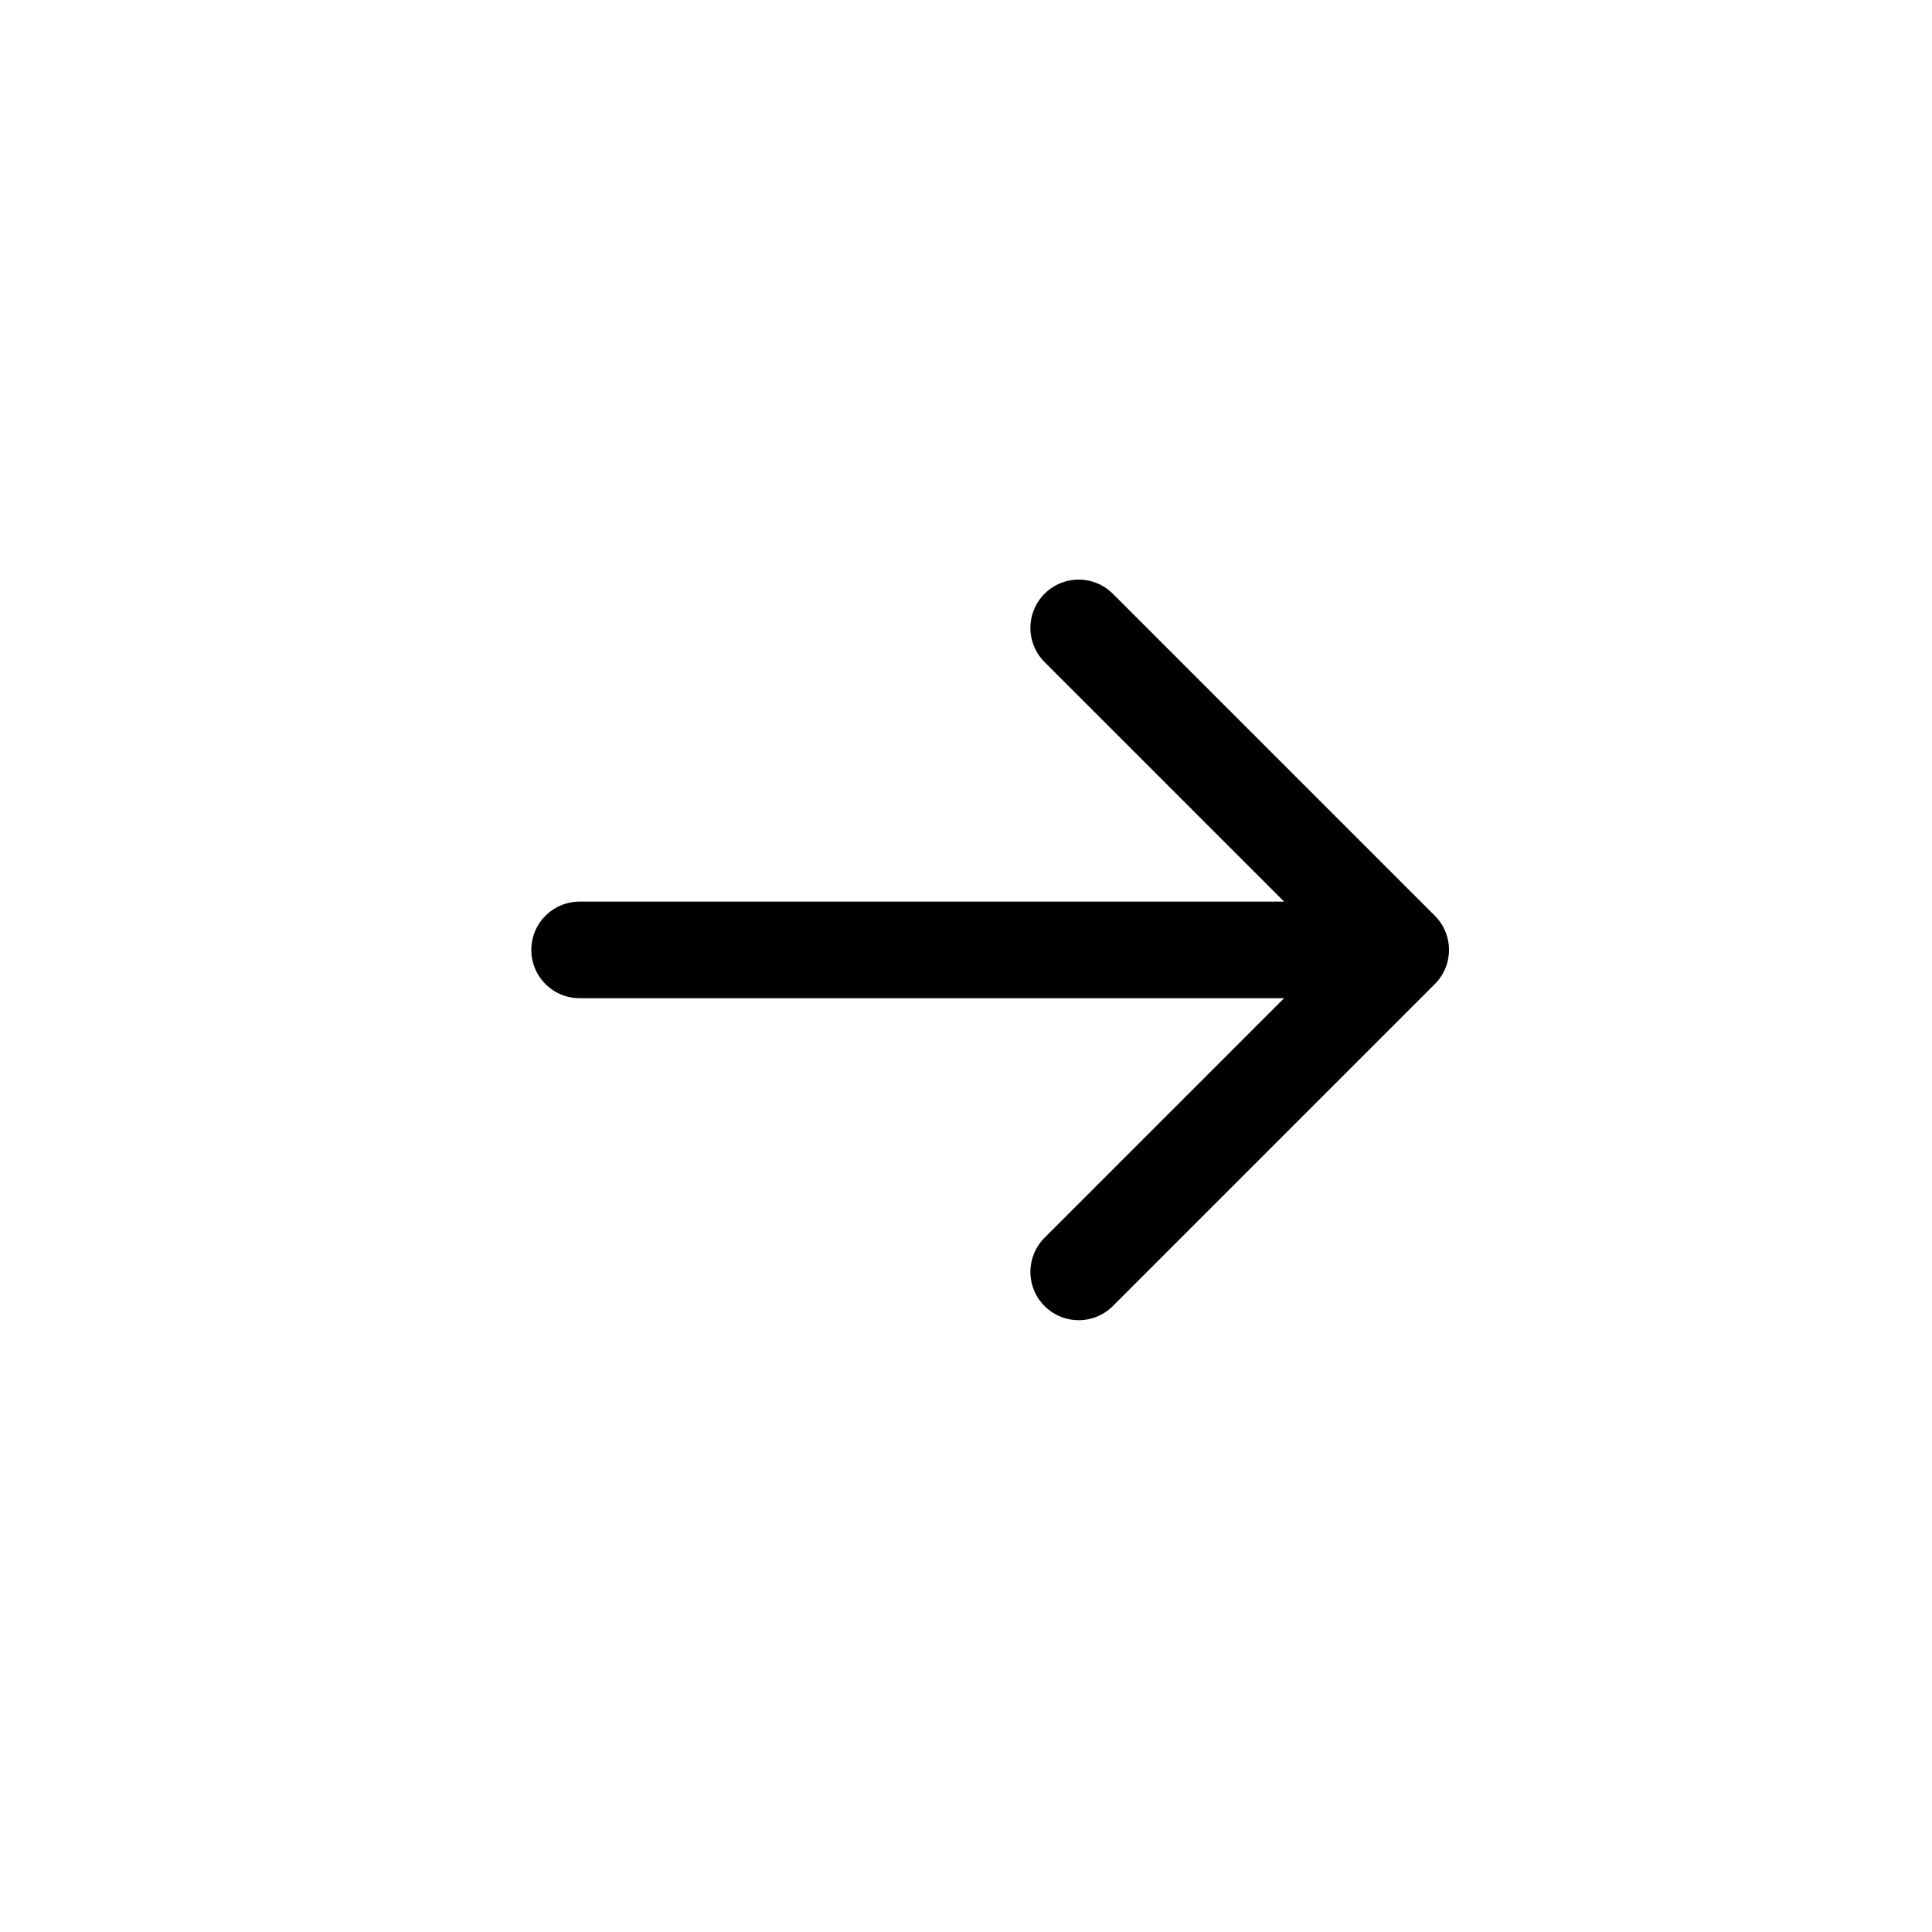
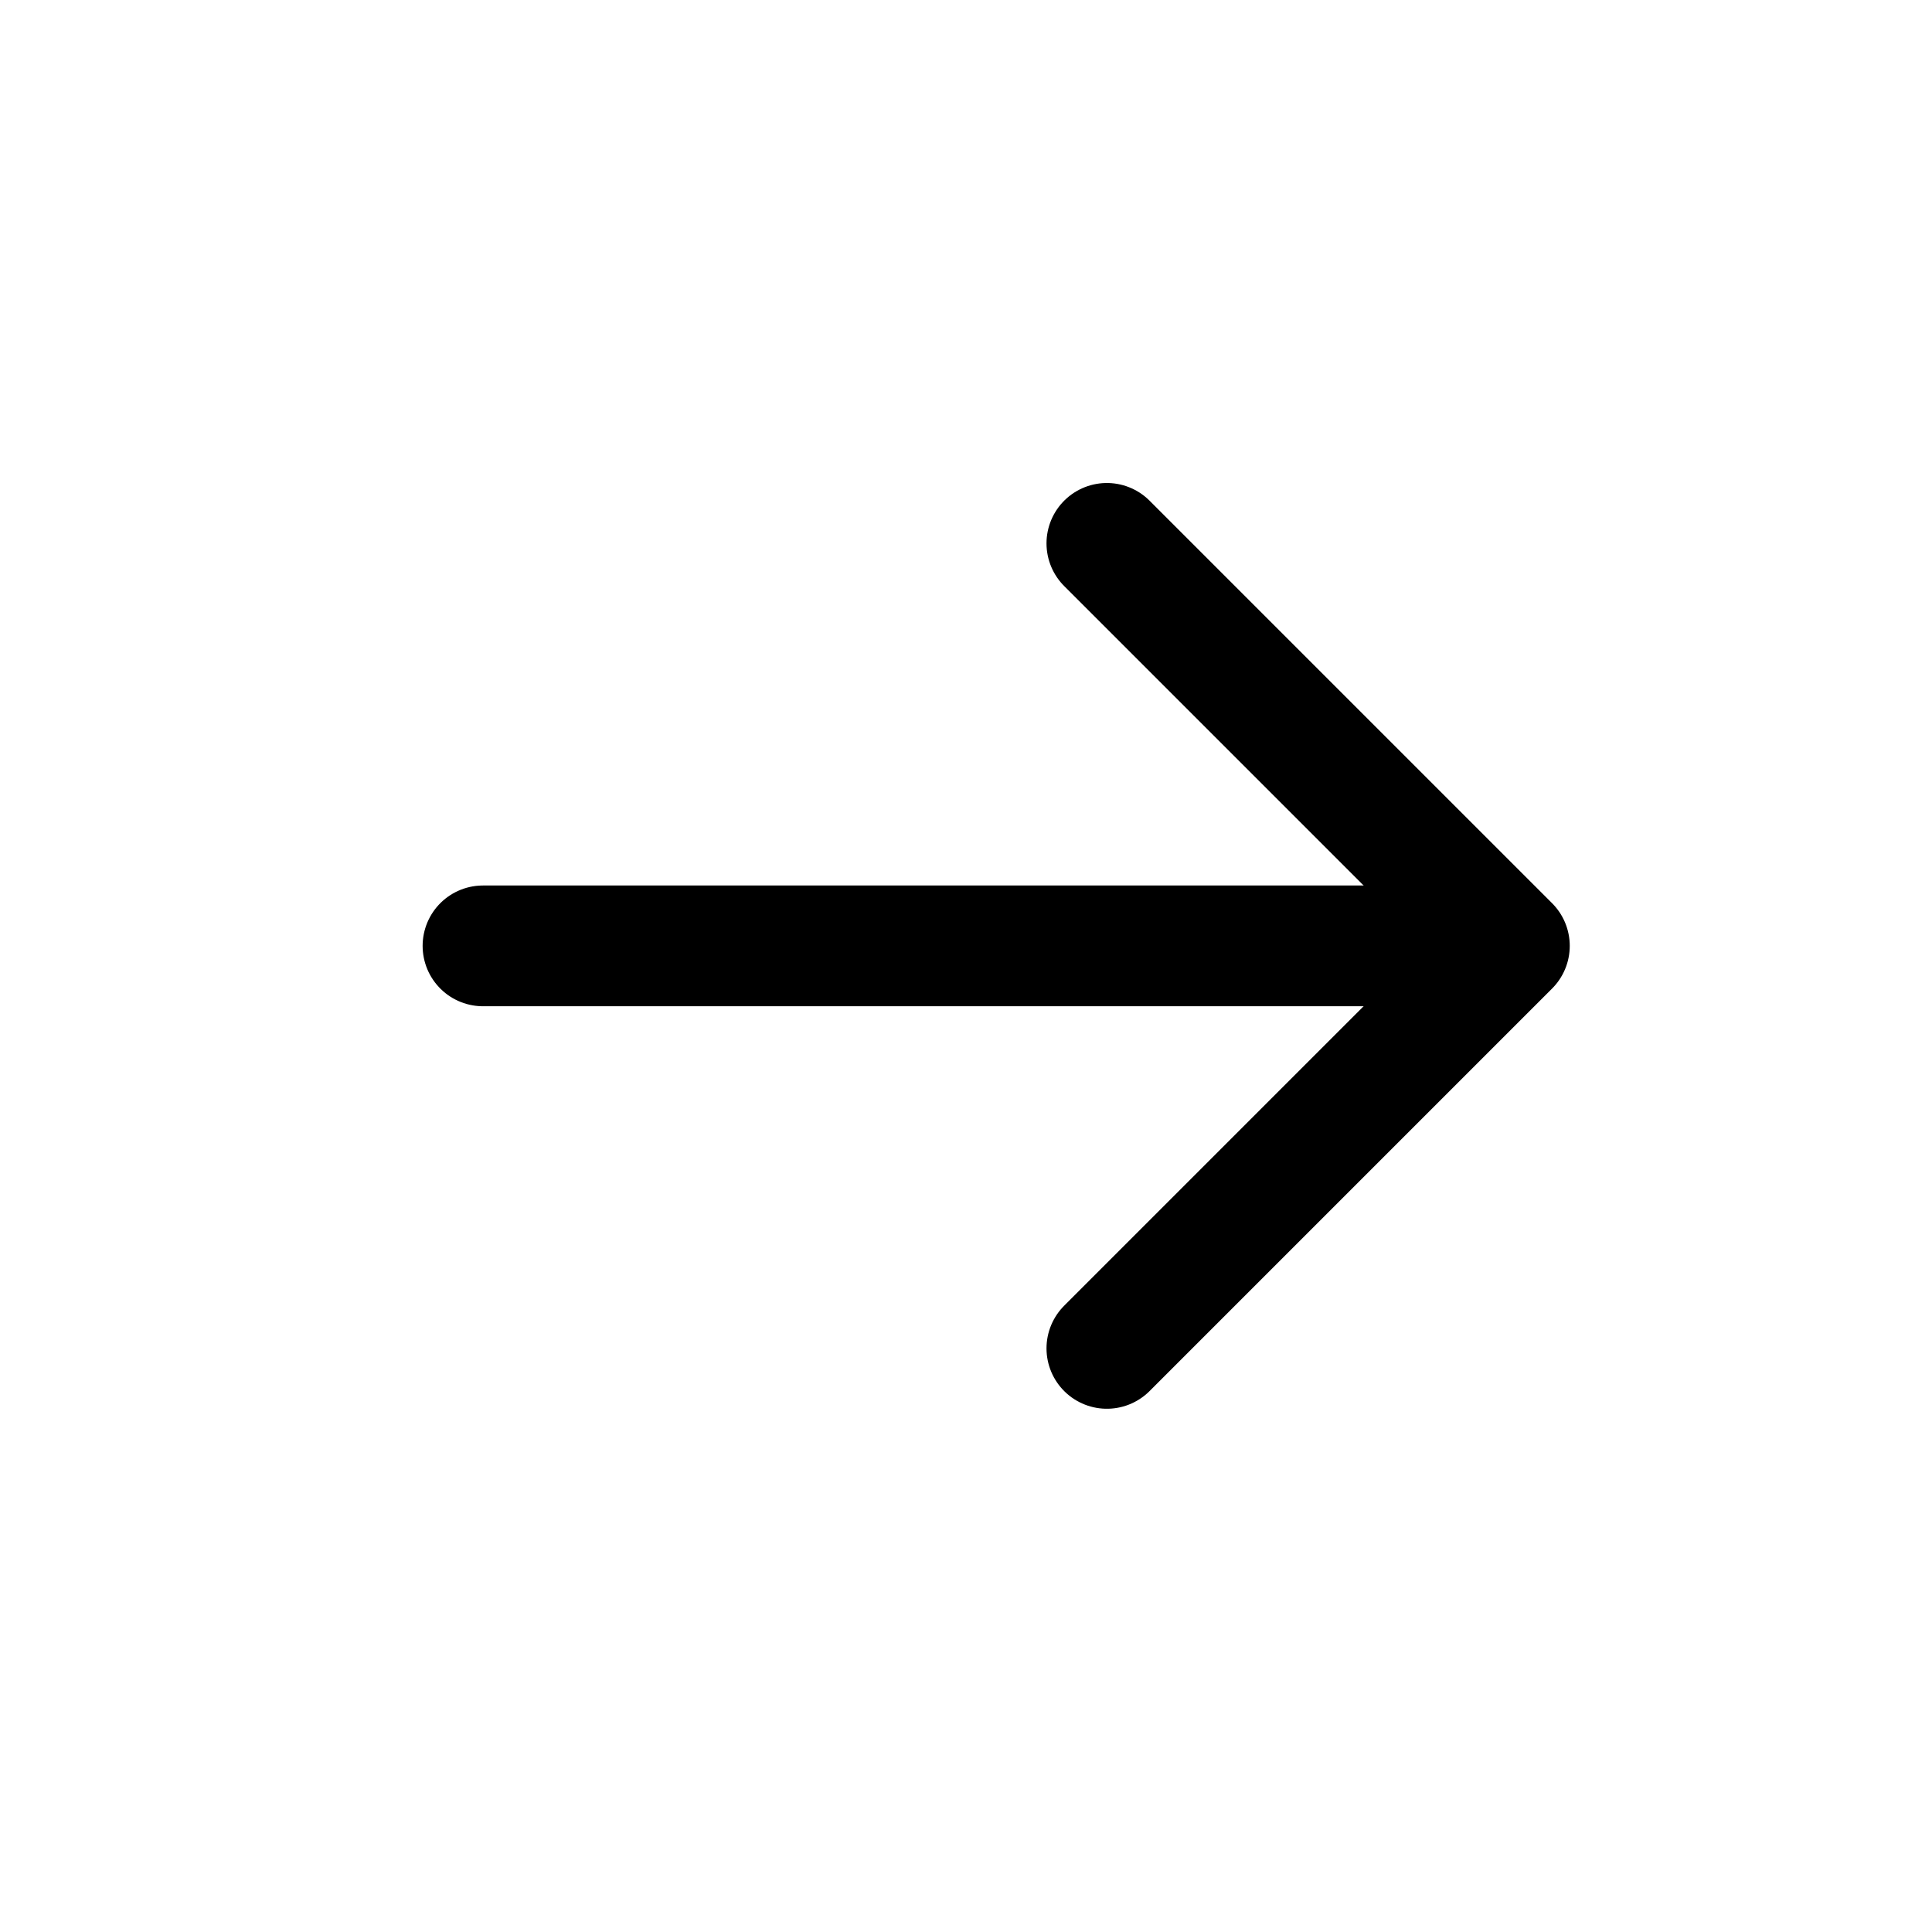
- <svg xmlns="http://www.w3.org/2000/svg" width="30" height="30" viewBox="0 0 30 30" fill="none">
-   <path d="M16.75 9.75L21.75 14.75L16.75 19.75" stroke="black" stroke-width="1.5" stroke-linecap="round" stroke-linejoin="round" />
-   <line x1="20.5" y1="14.75" x2="9" y2="14.75" stroke="black" stroke-width="1.5" stroke-linecap="round" stroke-linejoin="round" />
+ <svg xmlns="http://www.w3.org/2000/svg" width="24" height="24" viewBox="0 0 24 24" fill="none">
+   <path d="M13.75 6.75L18.75 11.75L13.75 16.75" stroke="black" stroke-width="1.5" stroke-linecap="round" stroke-linejoin="round" />
+   <line x1="17.5" y1="11.75" x2="6" y2="11.75" stroke="black" stroke-width="1.5" stroke-linecap="round" stroke-linejoin="round" />
</svg>
